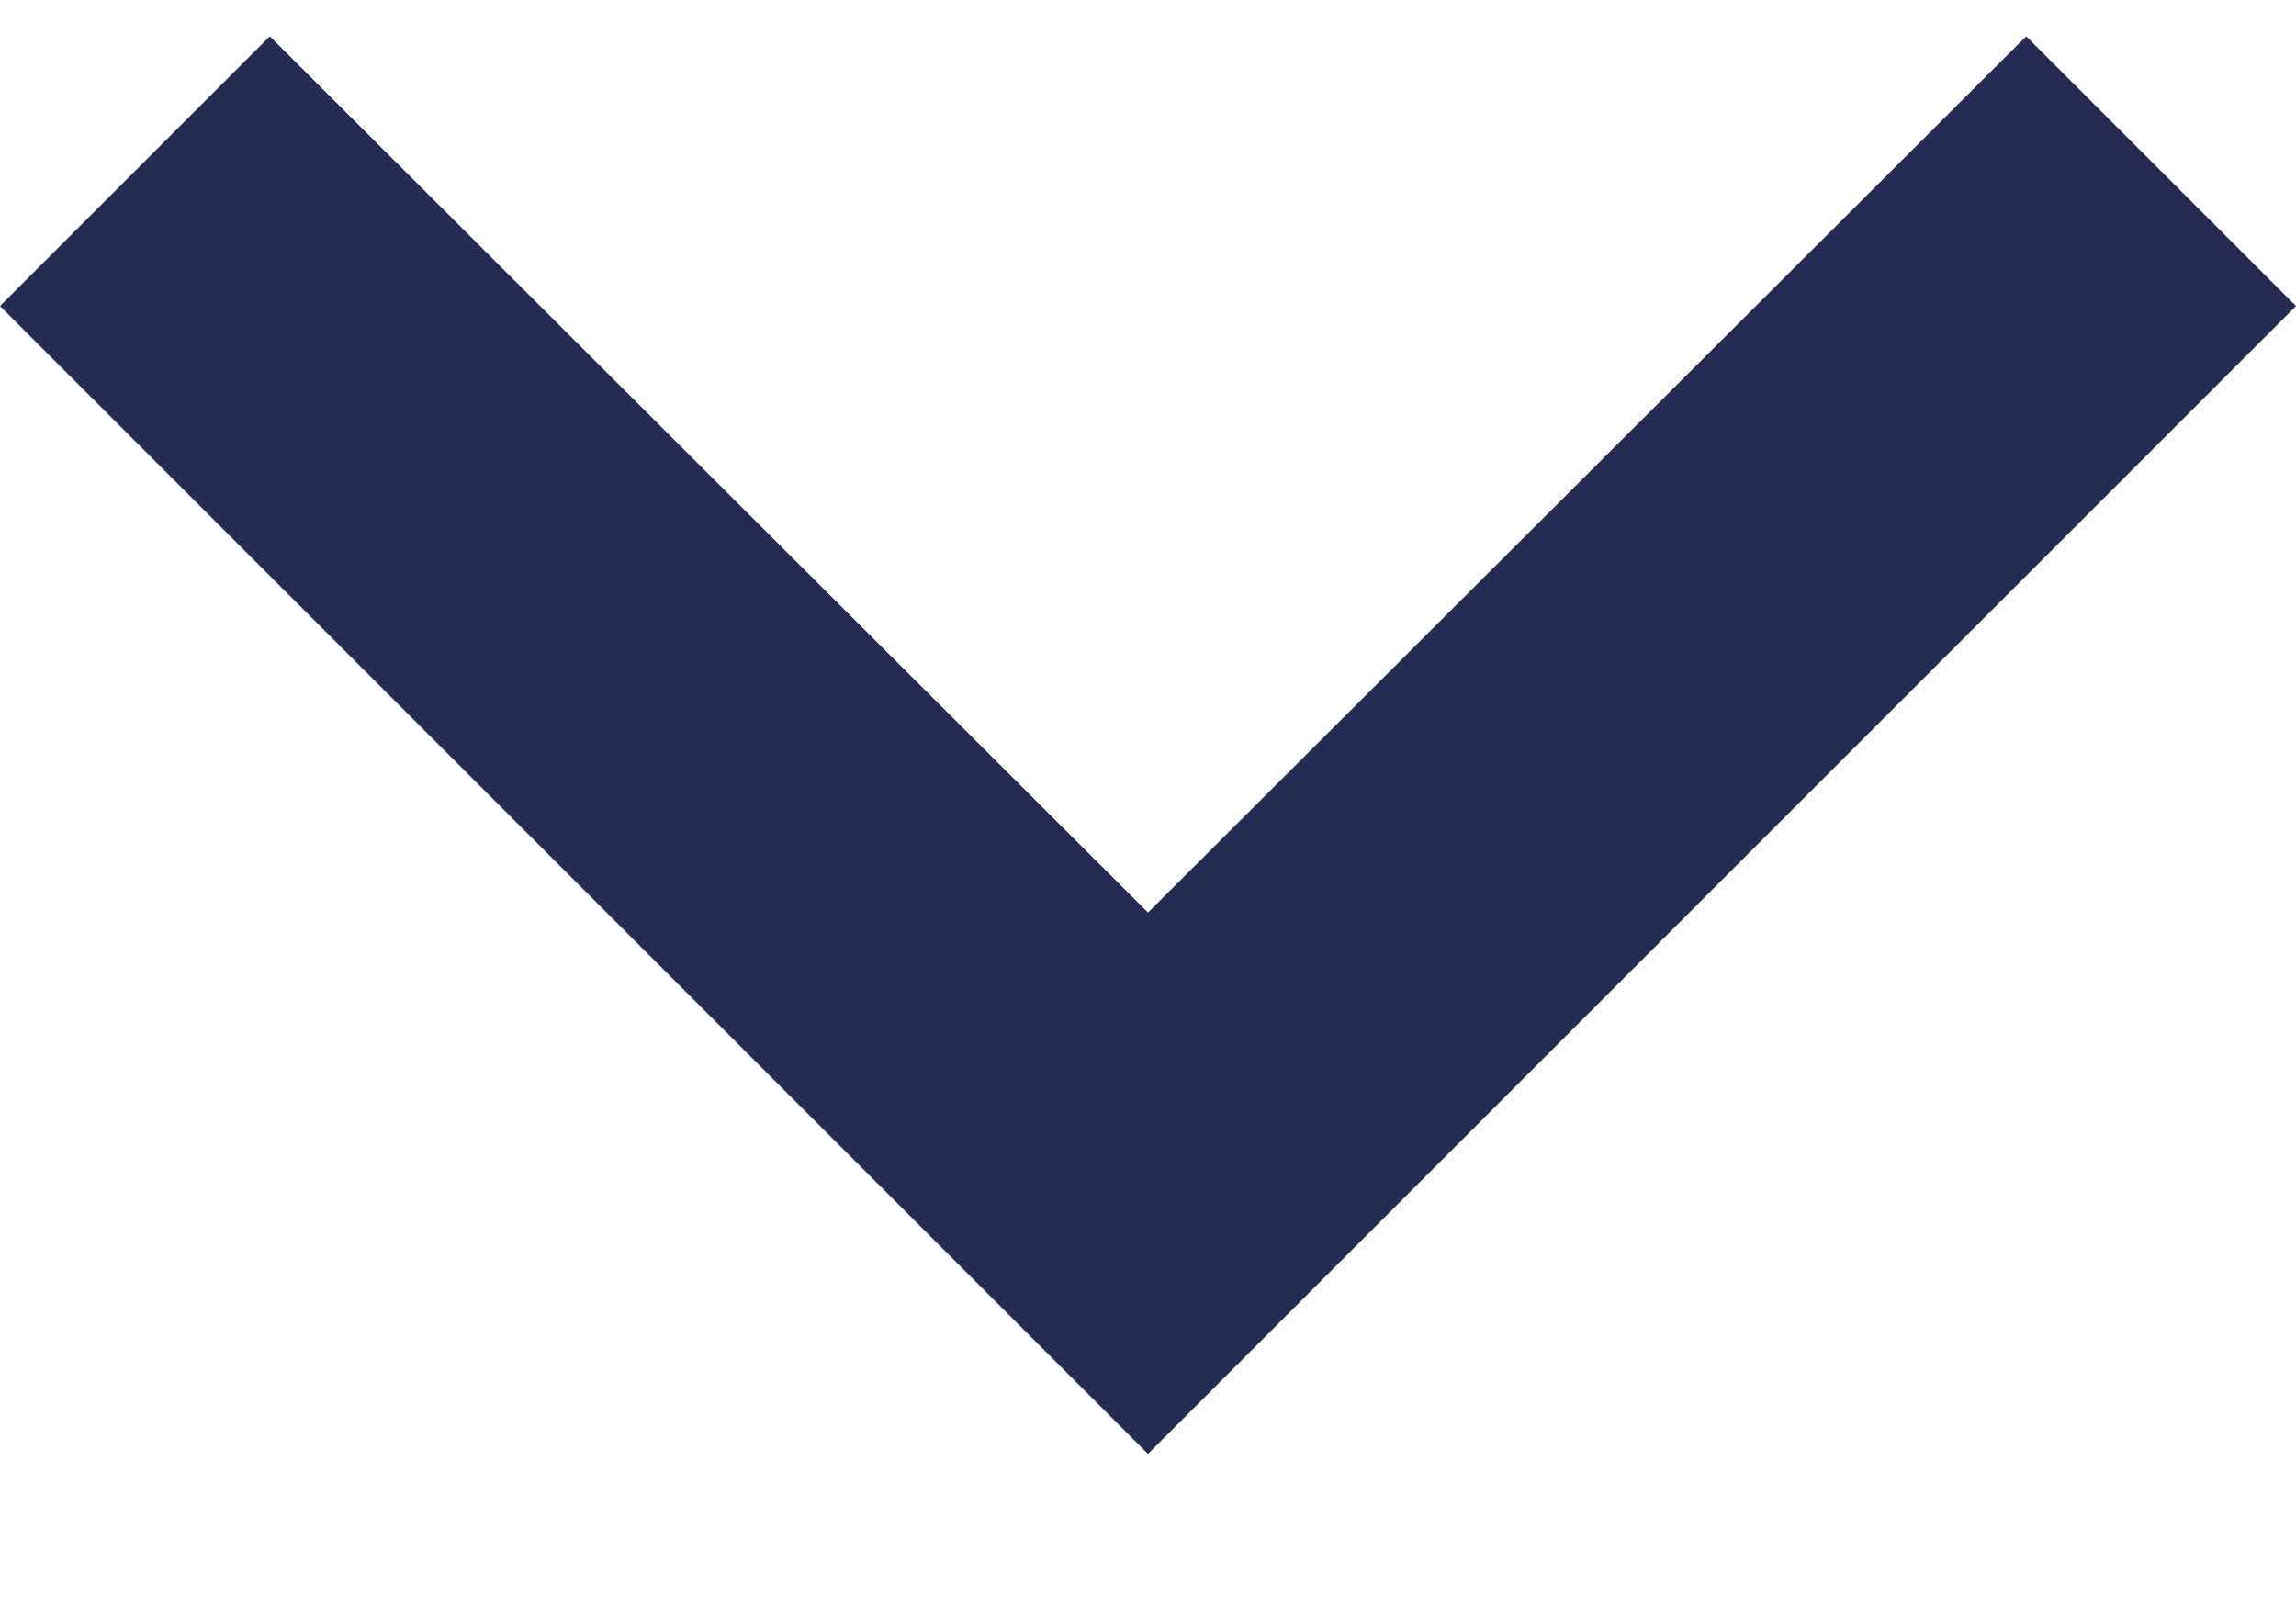
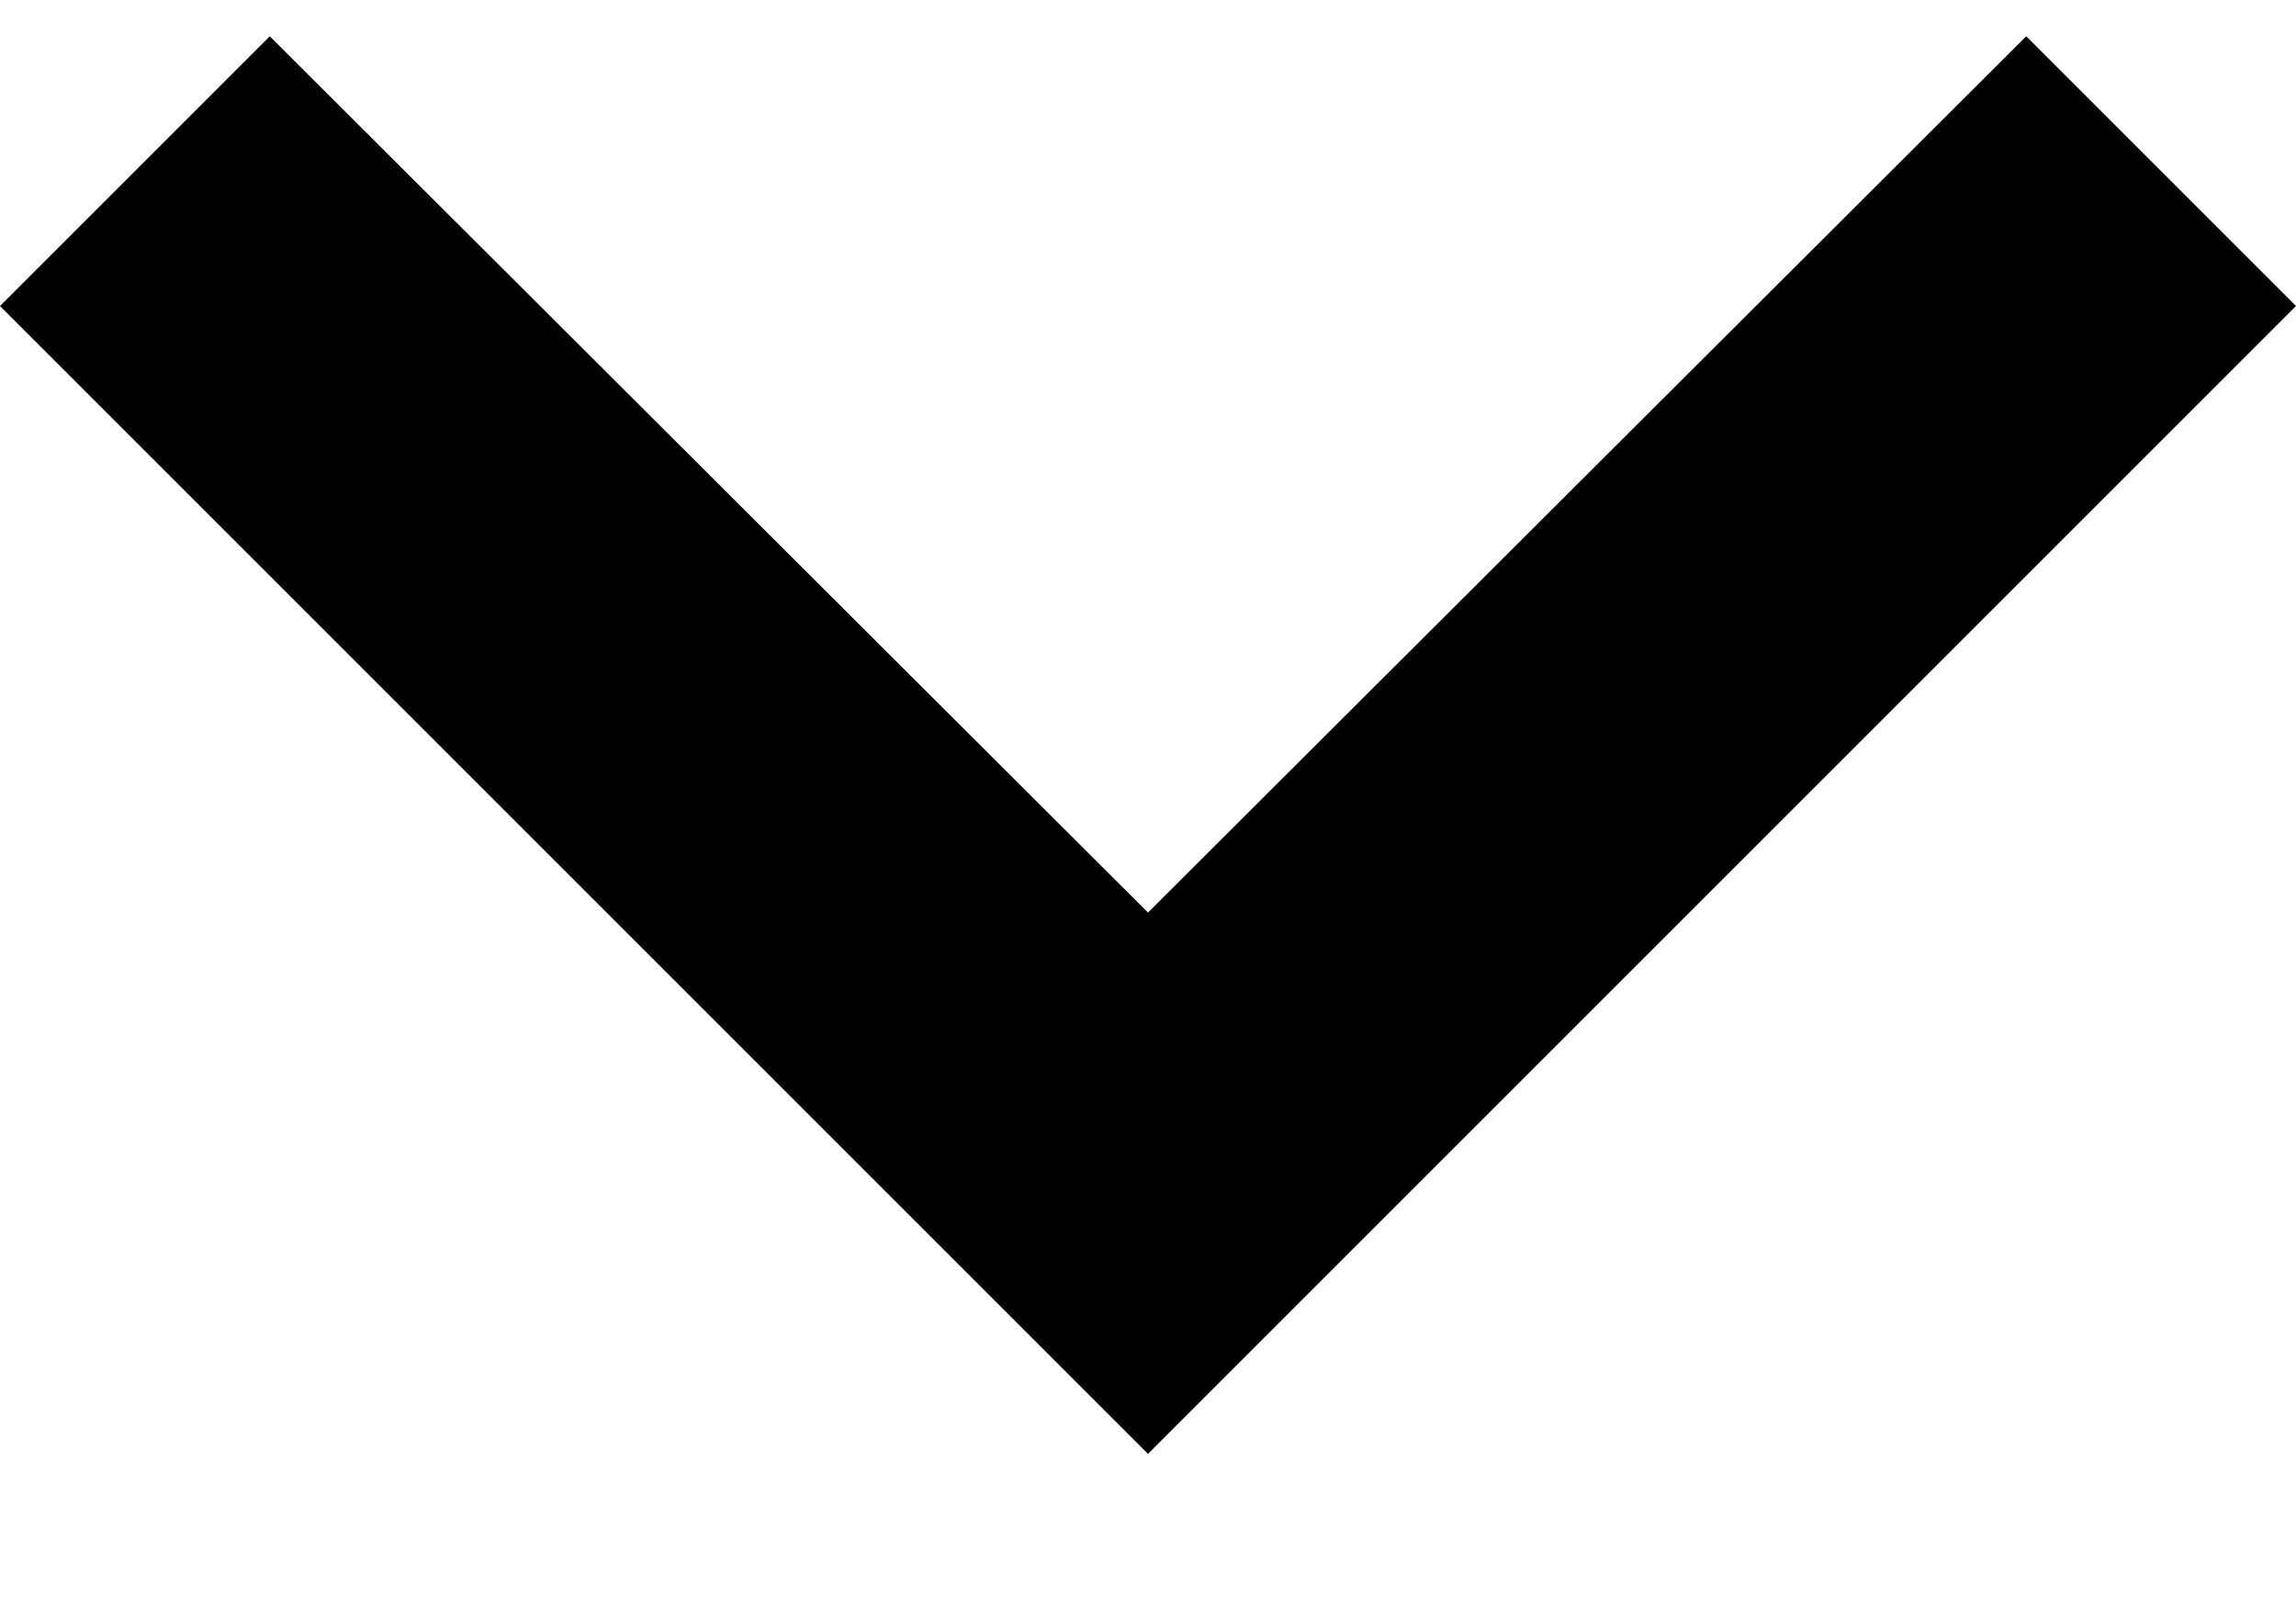
- <svg xmlns="http://www.w3.org/2000/svg" width="10" height="7" viewBox="0 0 10 7" fill="none">
-   <path d="M8.825 0.158L5 3.975L1.175 0.158L0 1.333L5 6.333L10 1.333L8.825 0.158Z" fill="#262B54" />
+ <svg xmlns="http://www.w3.org/2000/svg" width="10" height="7" viewBox="0 0 10 7" fill="currentColor">
+   <path d="M8.825 0.158L5 3.975L1.175 0.158L0 1.333L5 6.333L10 1.333L8.825 0.158Z" fill="currentColor" />
</svg>
